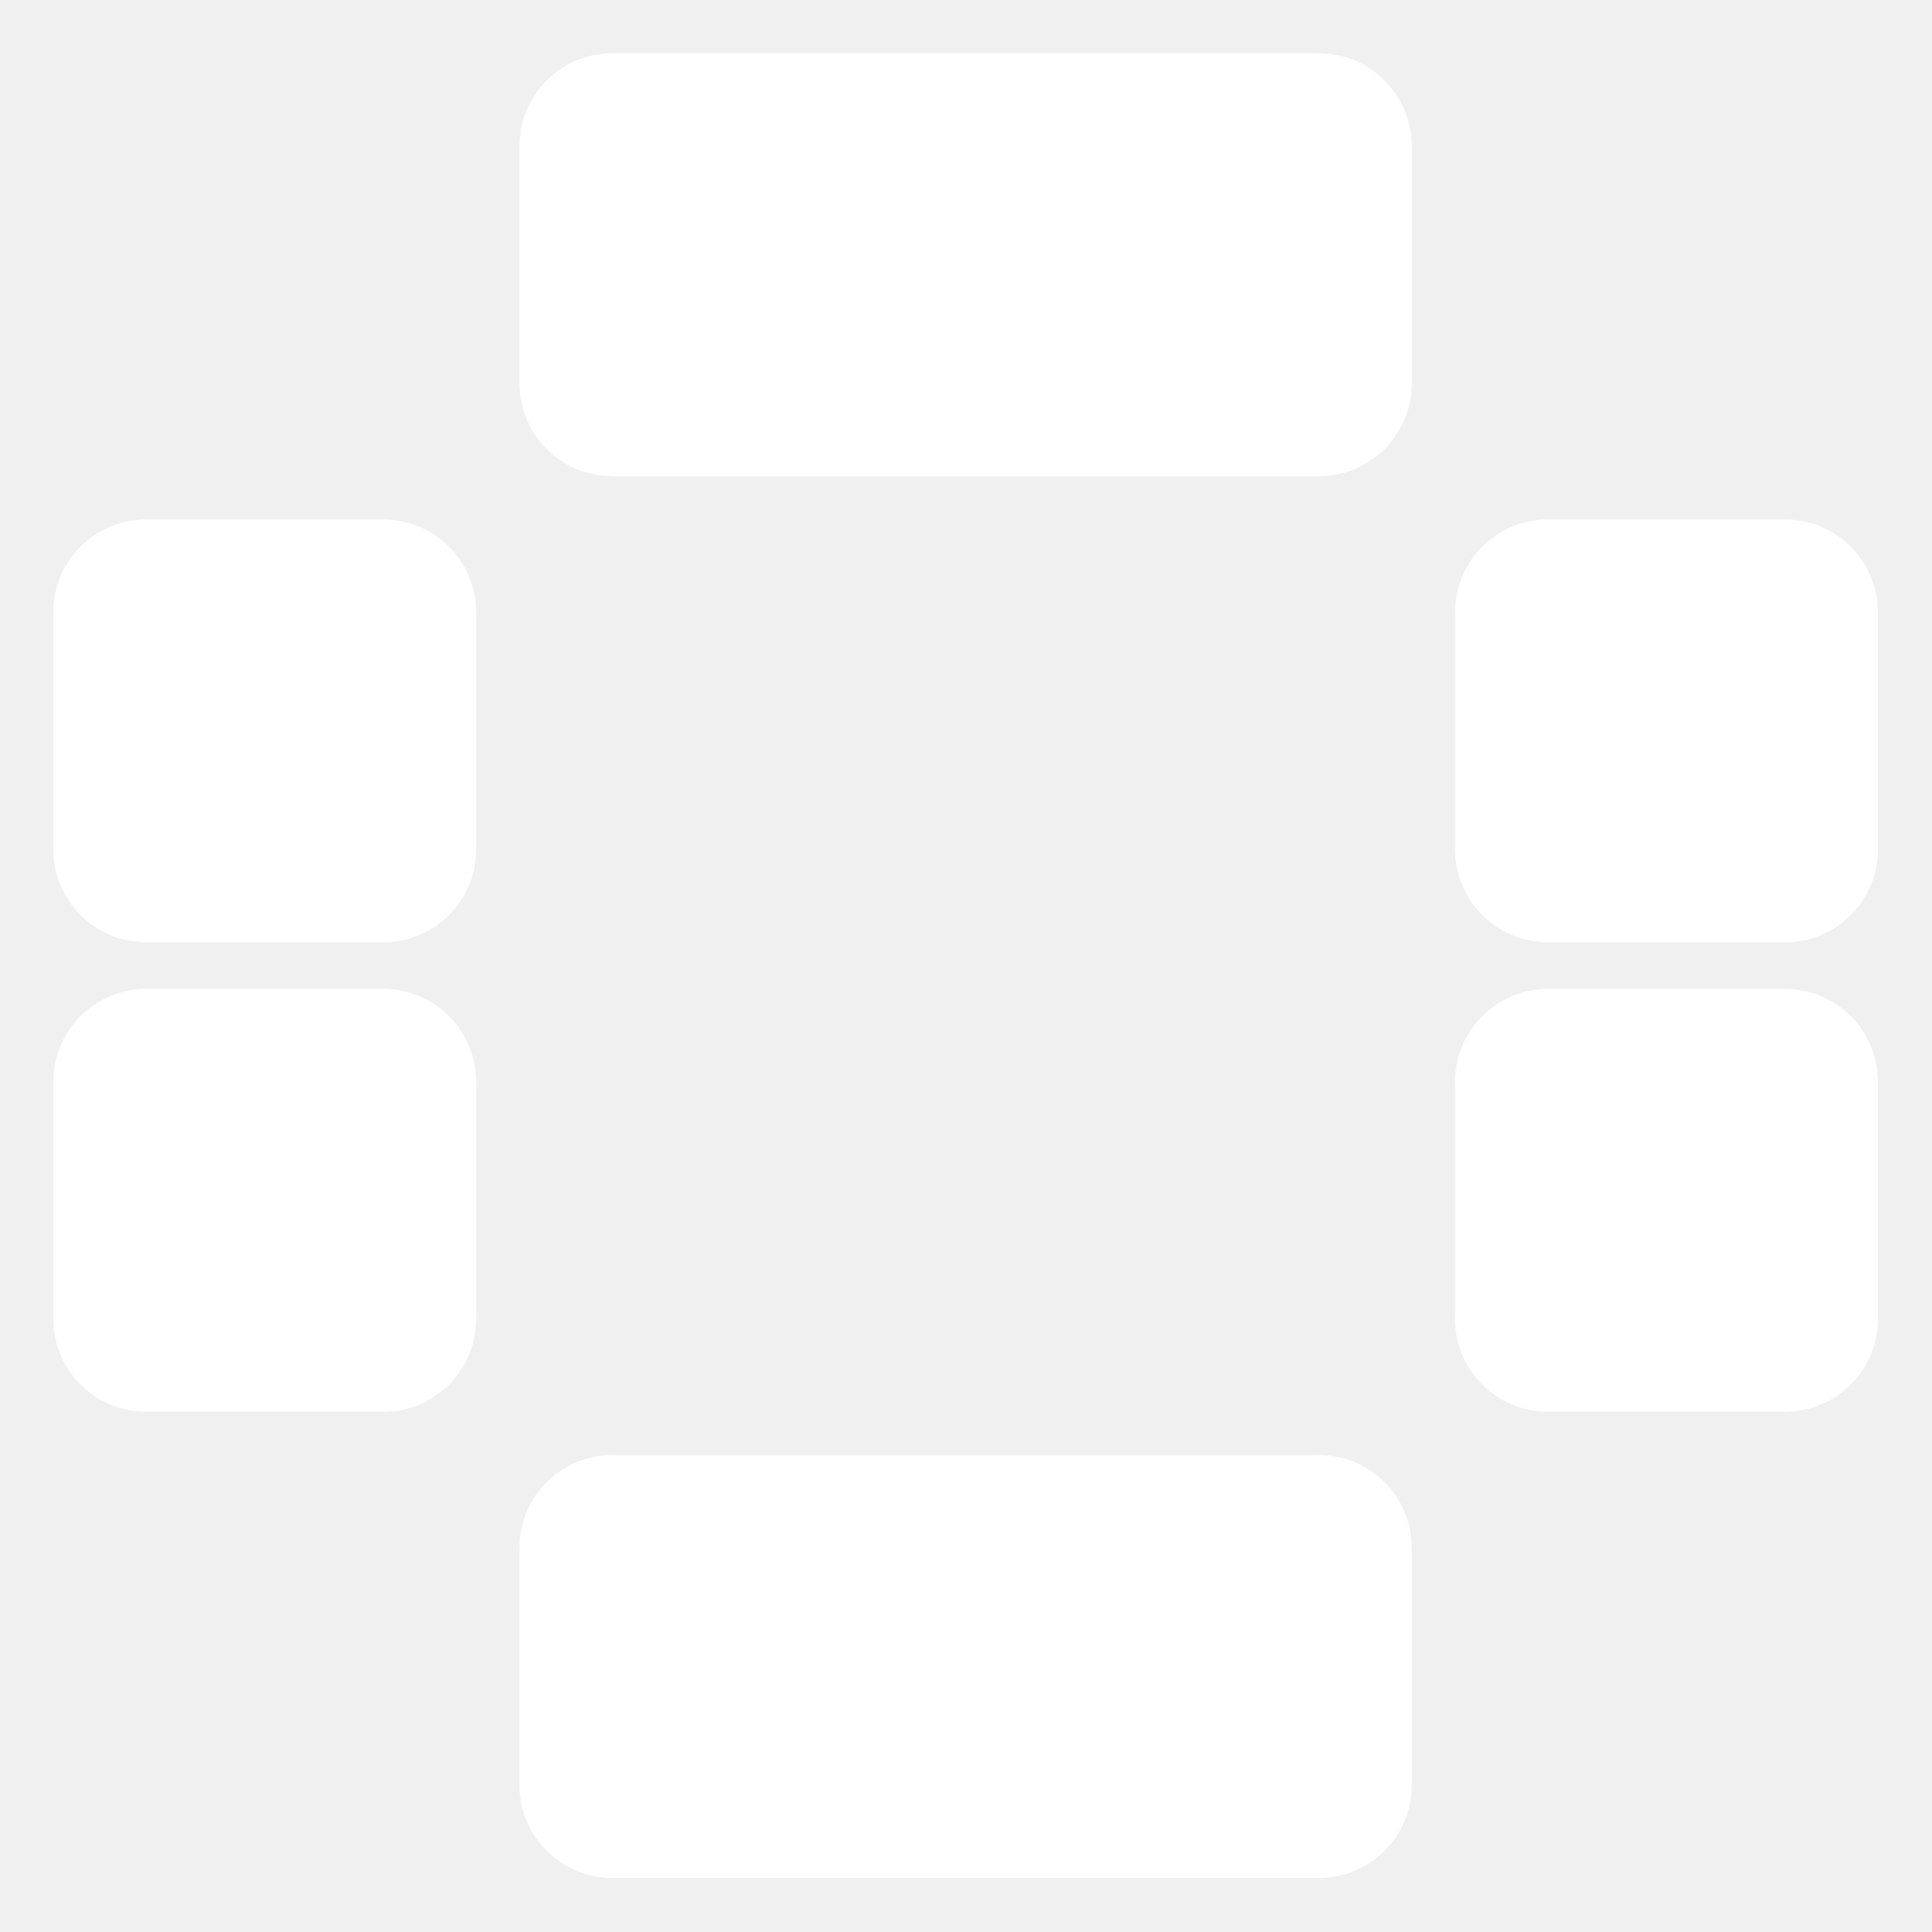
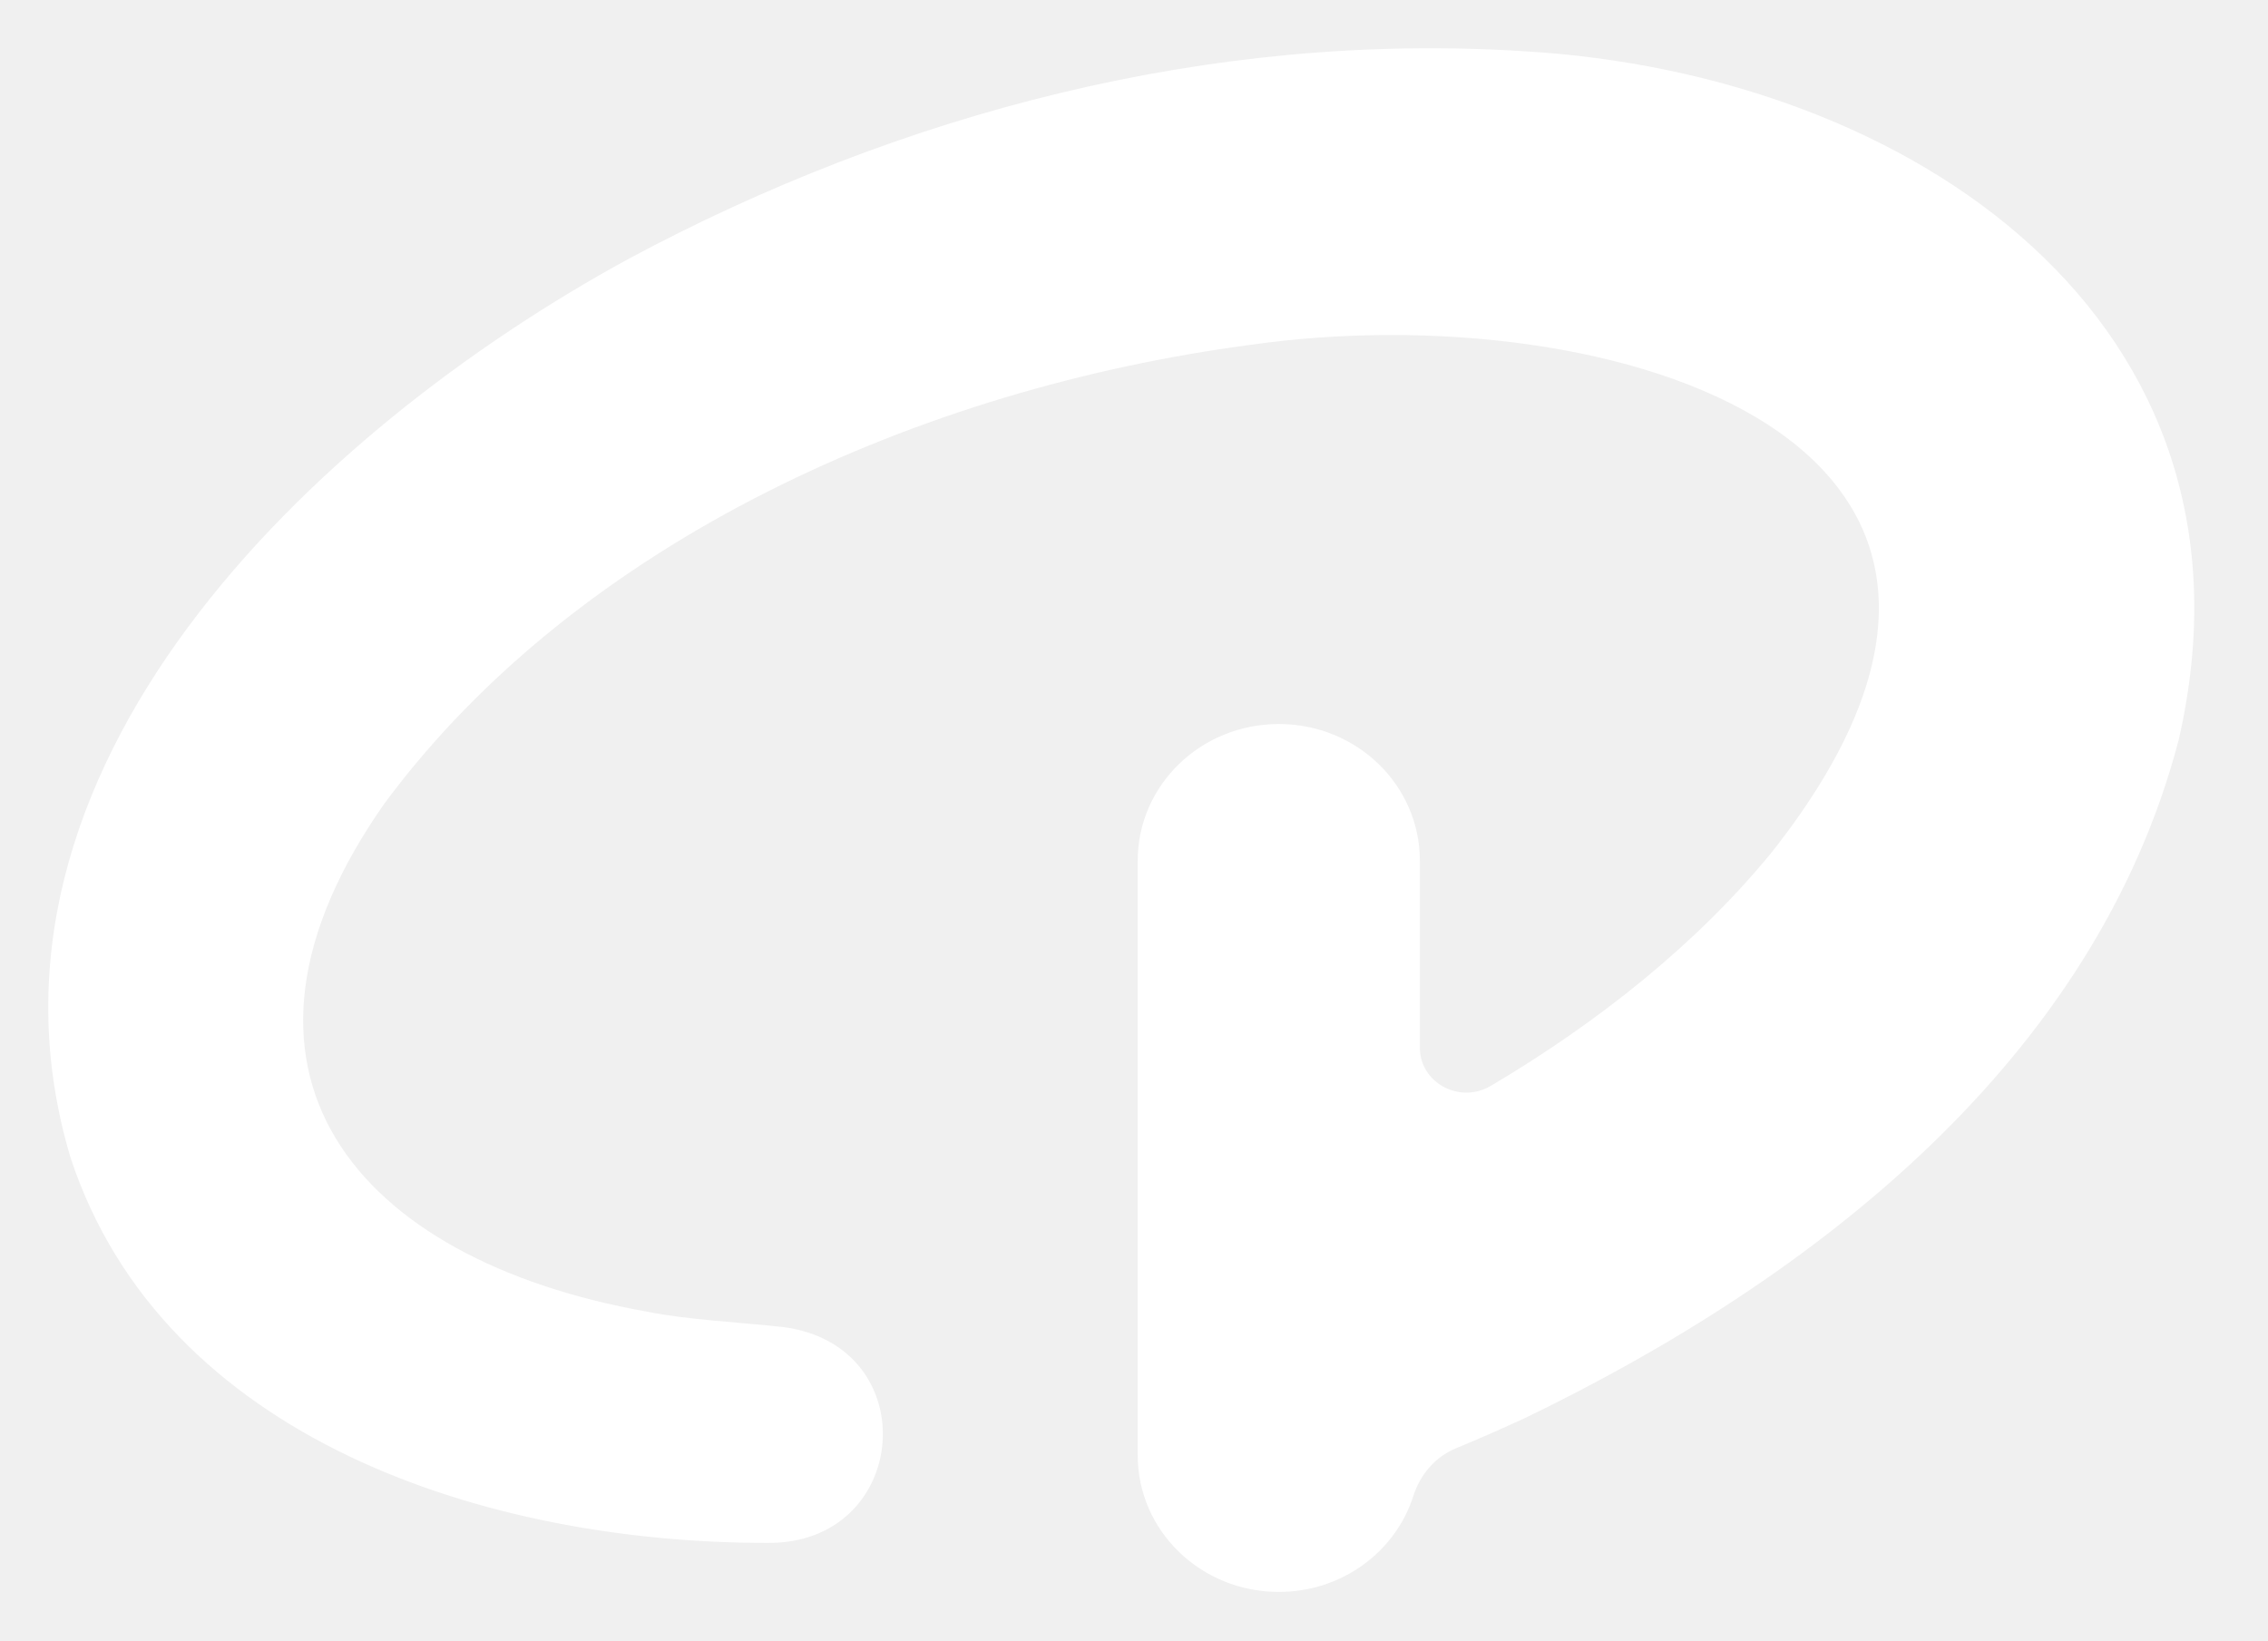
- <svg xmlns="http://www.w3.org/2000/svg" viewBox="0 0 580 580">
-   <g>
-     <rect x="156" y="16" width="268" height="127" rx="27.9" fill="#ffffff" />
-     <rect x="16" y="156" width="127" height="127" rx="27.9" fill="#ffffff" />
-     <rect x="437" y="156" width="127" height="127" rx="27.9" fill="#ffffff" />
-     <rect x="16" y="297" width="127" height="127" rx="27.9" fill="#ffffff" />
-     <rect x="437" y="297" width="127" height="127" rx="27.9" fill="#ffffff" />
-     <rect x="156" y="437" width="268" height="127" rx="27.9" fill="#ffffff" />
-   </g>
+ <svg xmlns="http://www.w3.org/2000/svg" viewBox="-1 -1 47 34">
+   <path fill="#ffffff" d="M30.575 0.061C24.084 -0.351 17.657 1.346 12.035 4.36C5.505 7.916 -1.945 14.954 0.463 22.996C2.395 28.848 9.118 30.976 14.882 30.976C17.87 31.025 18.198 26.883 15.223 26.502C14.392 26.409 13.227 26.352 12.409 26.184C6.336 25.105 3.084 21.18 6.967 15.652C11.018 10.181 18.127 7.049 24.889 6.15C32.353 5.077 42.463 8.116 35.721 16.657C34.156 18.572 32.108 20.194 29.893 21.505C29.249 21.885 28.424 21.442 28.424 20.712V16.838C28.424 15.272 27.117 14.005 25.501 14.005C23.884 14.005 22.577 15.272 22.577 16.838V29.16C22.577 30.726 23.884 31.992 25.501 31.992C26.814 31.992 27.922 31.156 28.289 30.002C28.431 29.565 28.733 29.197 29.171 29.016C29.654 28.817 30.131 28.605 30.608 28.386C36.584 25.498 42.411 20.987 44.15 14.33C46.134 5.664 38.625 0.529 30.575 0.061Z" />
</svg>
